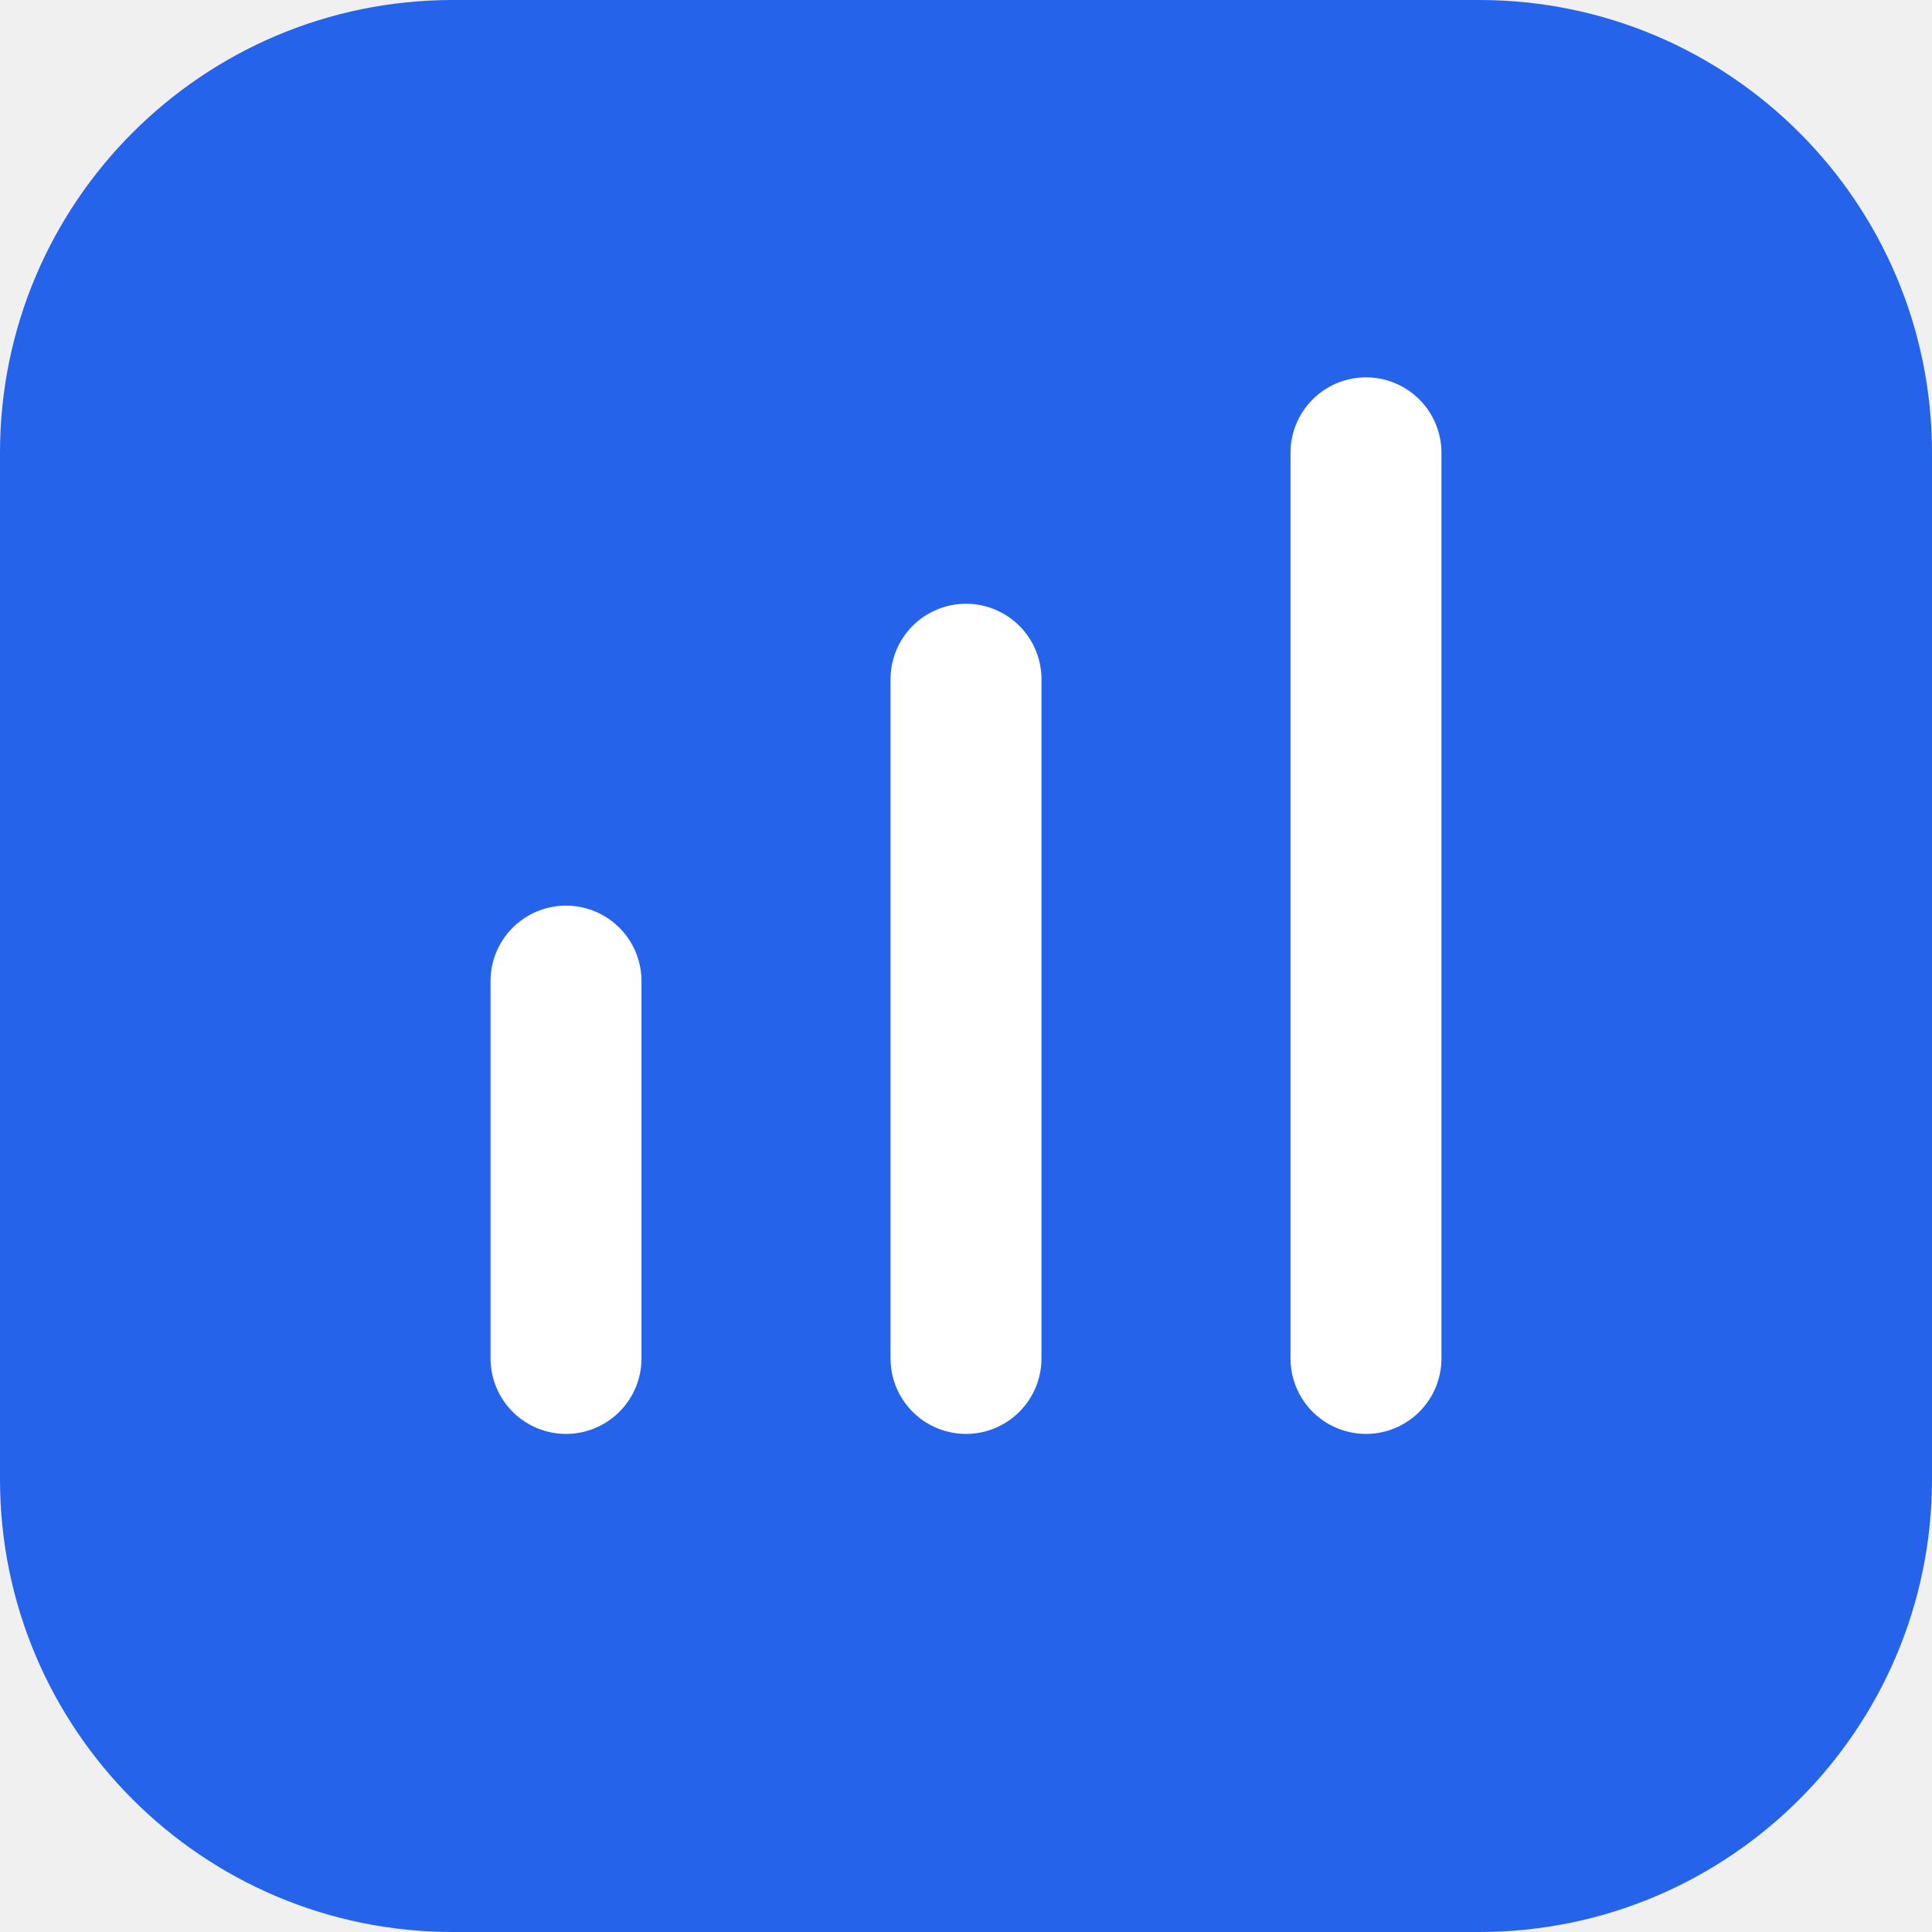
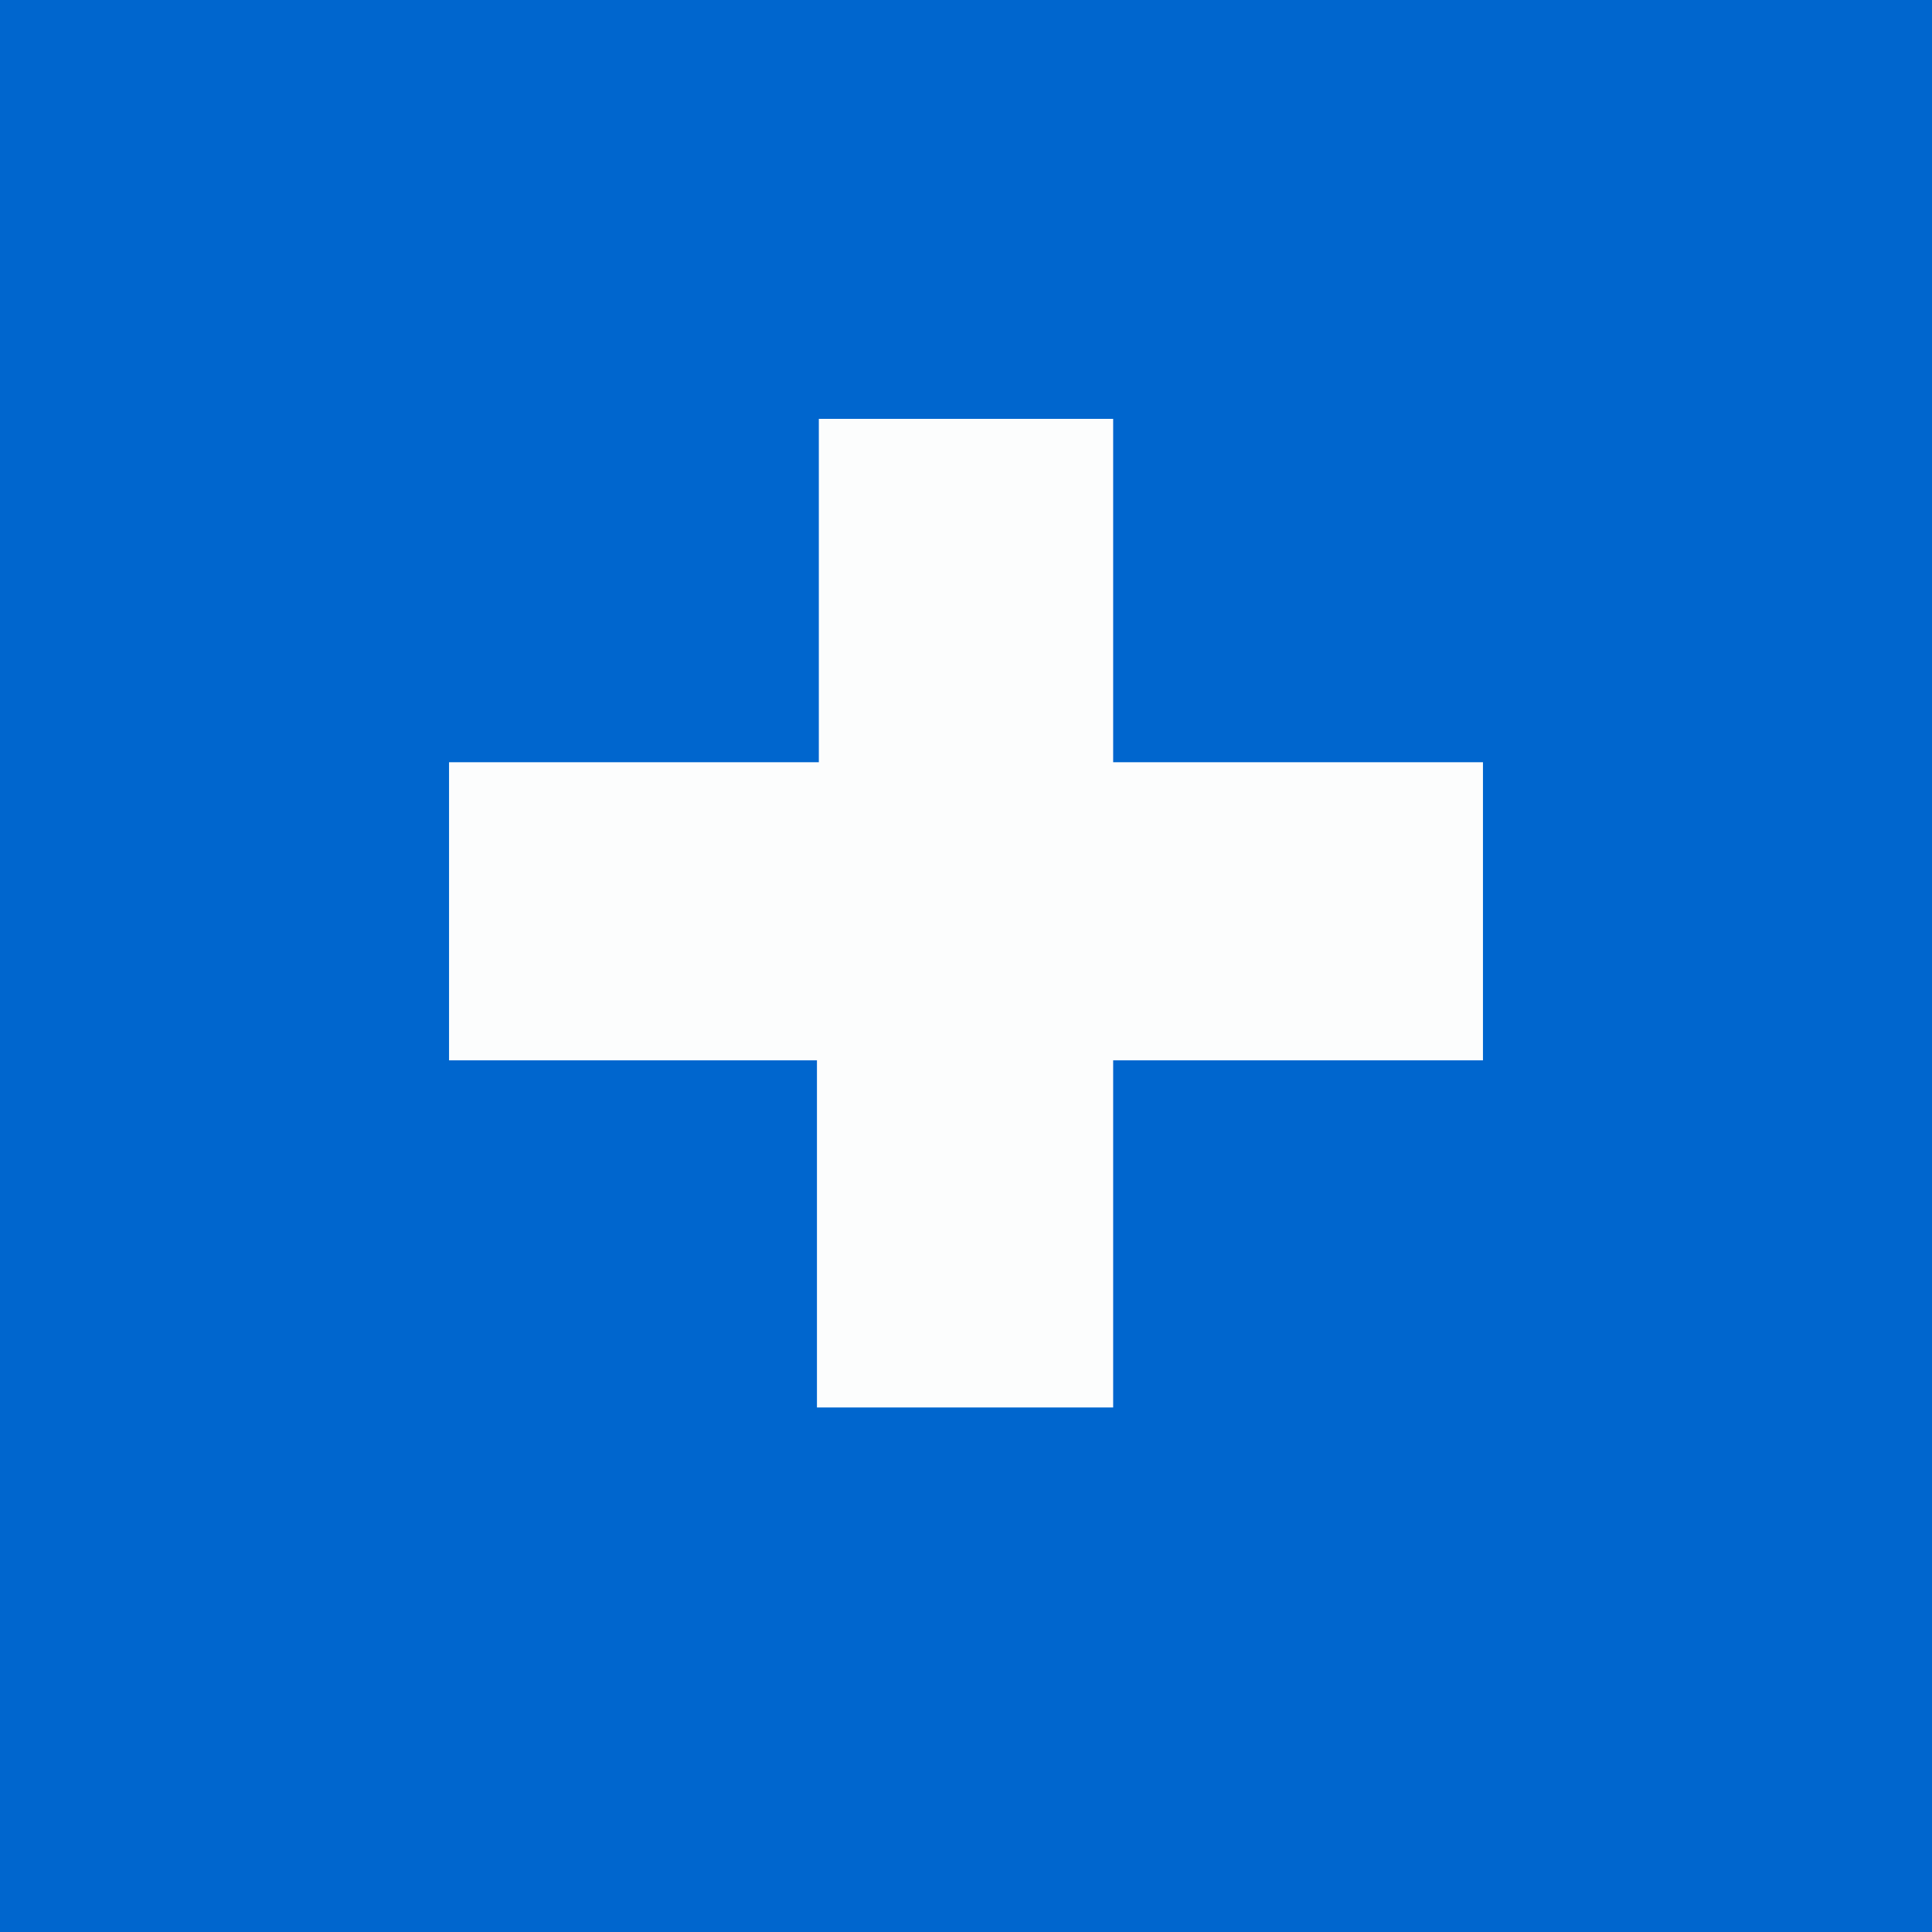
- <svg xmlns="http://www.w3.org/2000/svg" viewBox="0 0 512 512">
-   <rect x="0" y="0" width="512" height="512" rx="120" fill="#2563EB" />
-   <path d="M150 360V260" stroke="white" stroke-width="40" stroke-linecap="round" />
-   <path d="M256 360V180" stroke="white" stroke-width="40" stroke-linecap="round" />
-   <path d="M362 360V120" stroke="white" stroke-width="40" stroke-linecap="round" />
+ <svg xmlns="http://www.w3.org/2000/svg" version="1.1" width="1024" height="1024">
+   <path d="M0 0 C337.92 0 675.84 0 1024 0 C1024 337.92 1024 675.84 1024 1024 C686.08 1024 348.16 1024 0 1024 C0 686.08 0 348.16 0 0 Z " fill="#0066CE" transform="translate(0,0)" />
+   <path d="M0 0 C51.48 0 102.96 0 156 0 C156 60.06 156 120.12 156 182 C220.68 182 285.36 182 352 182 C352 234.14 352 286.28 352 340 C287.32 340 222.64 340 156 340 C156 400.72 156 461.44 156 524 C104.19 524 52.38 524 -1 524 C-1 463.28 -1 402.56 -1 340 C-65.35 340 -129.7 340 -196 340 C-196 287.86 -196 235.72 -196 182 C-131.32 182 -66.64 182 0 182 C0 121.94 0 61.88 0 0 Z " fill="#FCFDFD" transform="translate(434,222)" />
</svg>
